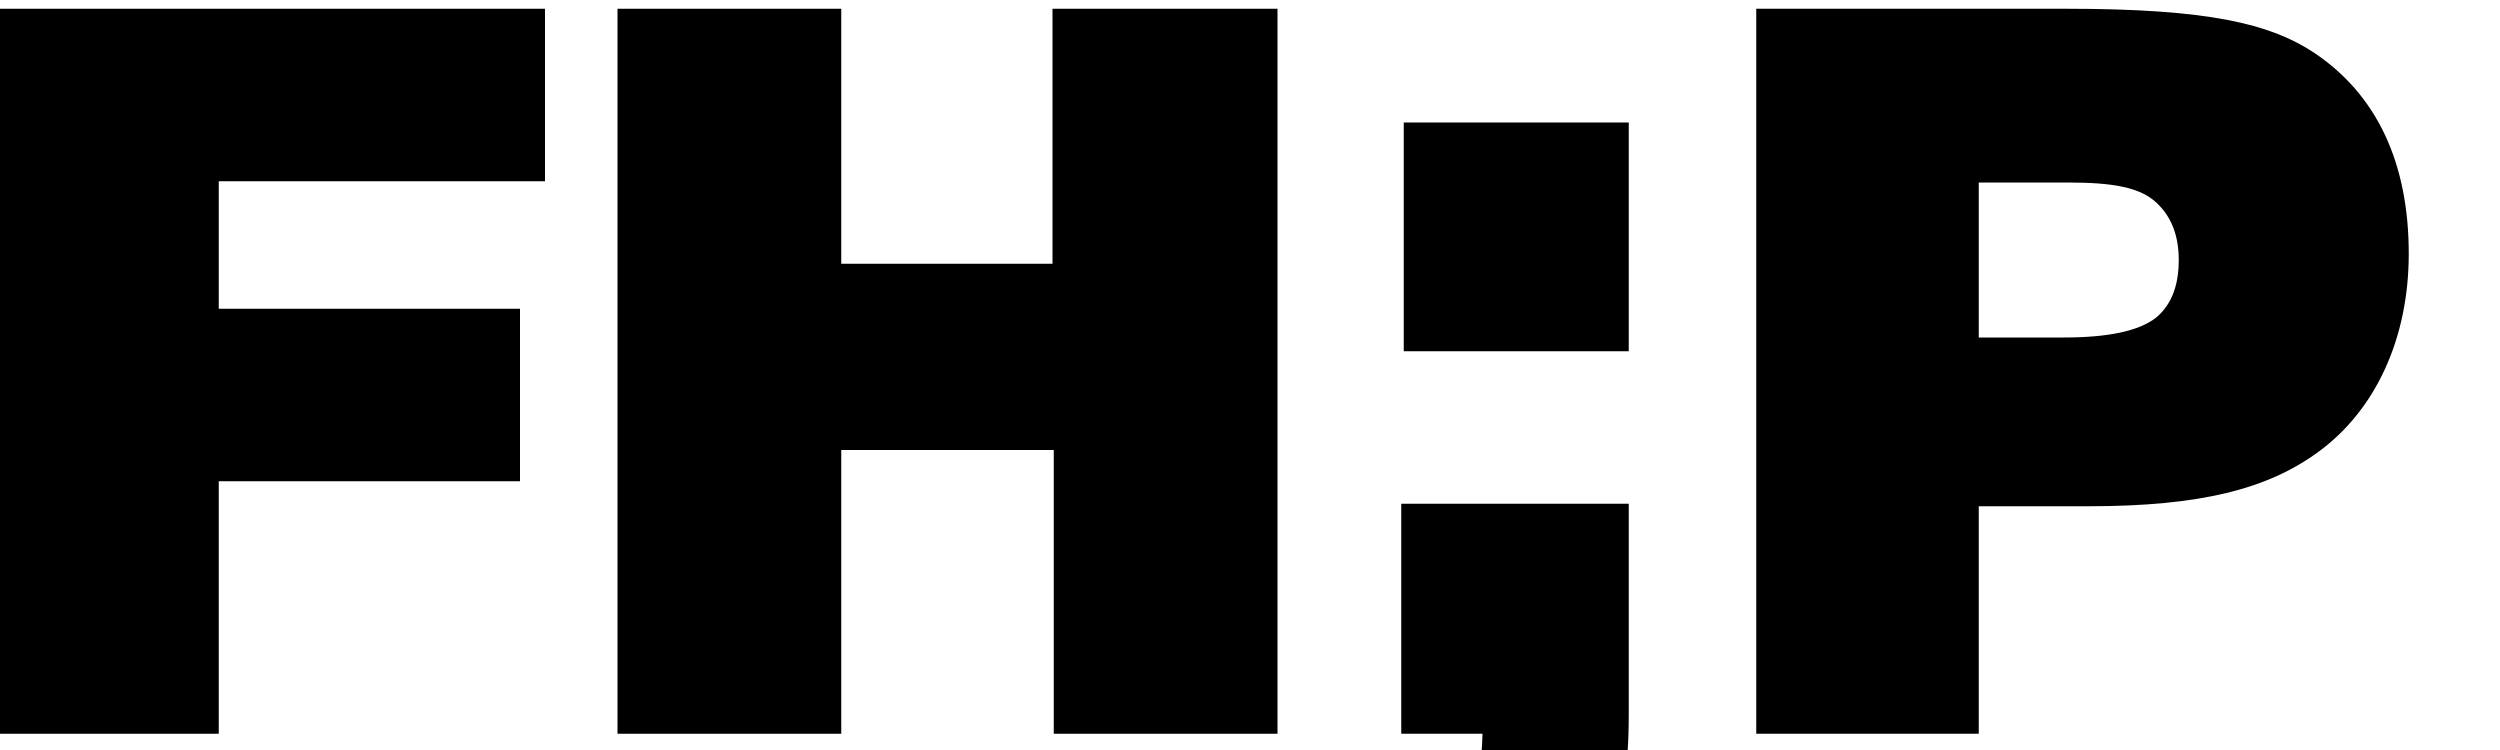
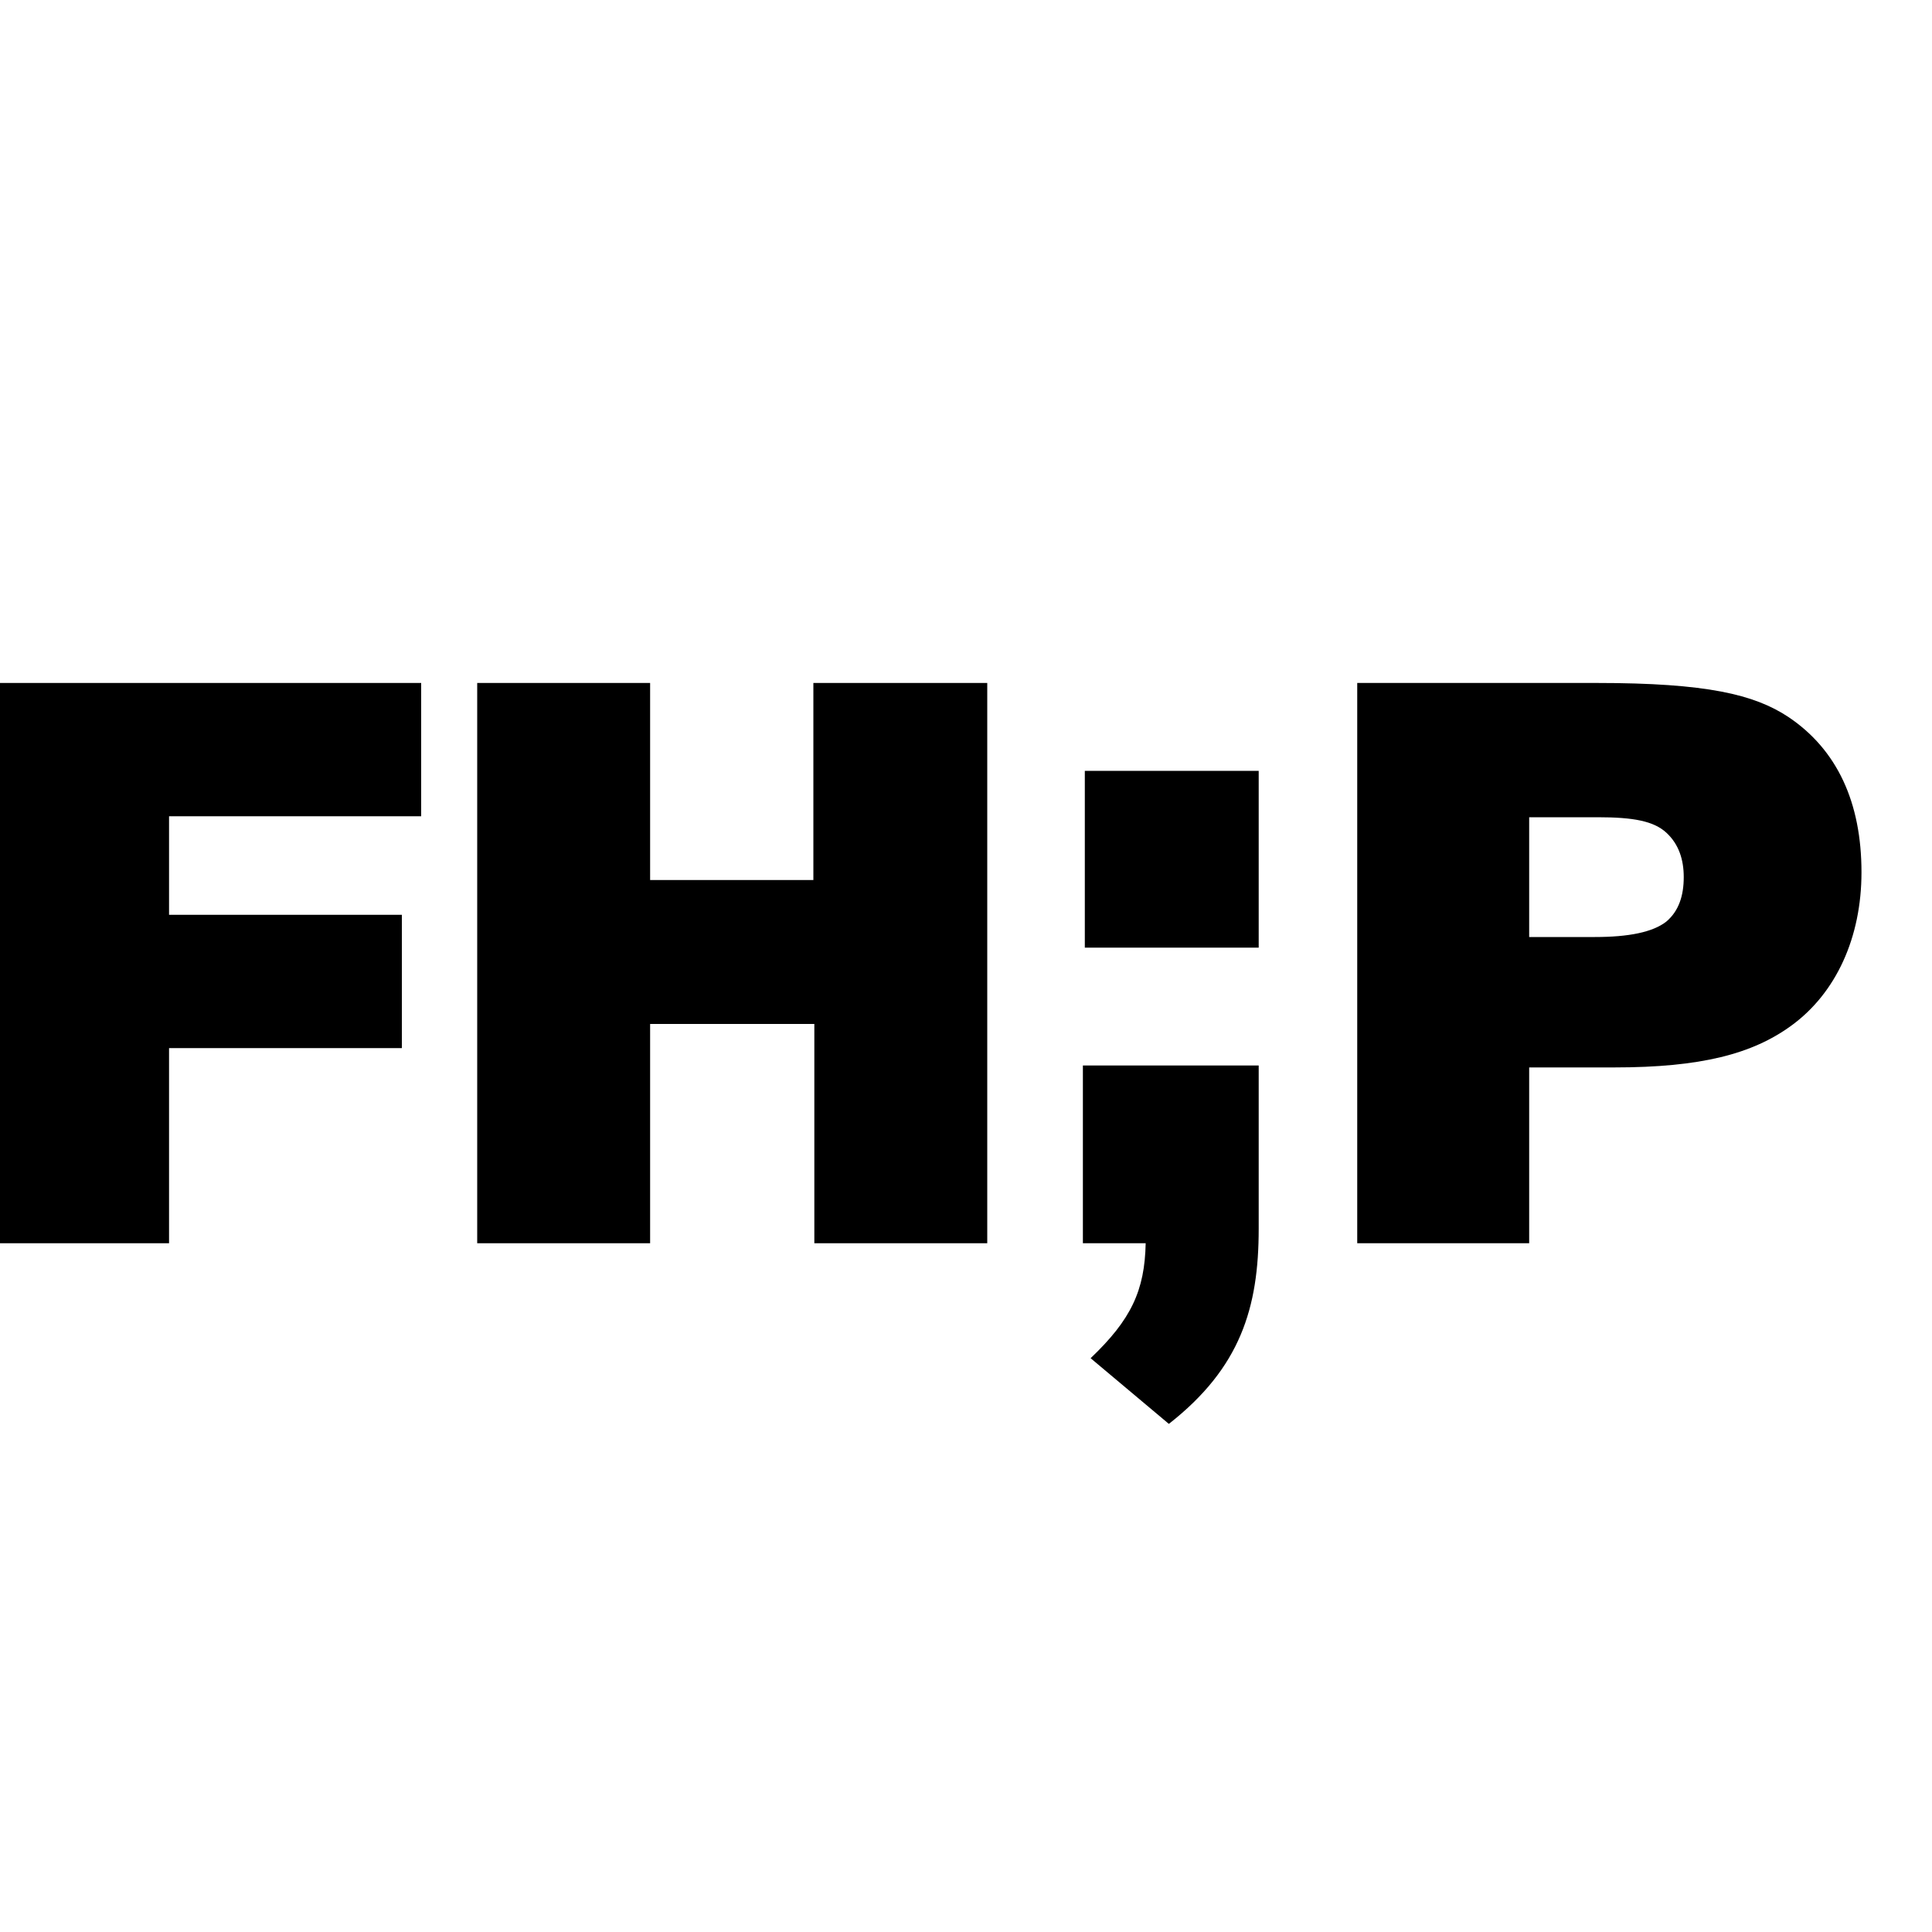
- <svg xmlns="http://www.w3.org/2000/svg" viewBox="0 0 200 60">
-   <g fill="#000000">
+ <svg xmlns="http://www.w3.org/2000/svg" viewBox="0 0 200 200">
+   <g fill="#000000" transform="translate(0,70)">
    <g>
      <path d="M130.3,57.2c0,8.2-1.9,14.4-9.3,20.2l-8.1-6.8c4.2-4,5.6-7,5.7-11.9l-6.5,0V40.3h18.2V57.2z" />
      <rect x="112.3" y="9.8" width="18" height="18.3" />
    </g>
    <polygon points="0,58.7 0,0.7 43.6,0.7 43.6,14.5 17.5,14.5 17.5,24.7 41.6,24.7 41.6,38.5 17.5,38.5 17.5,58.7" />
    <path d="M84.3,58.7V36H67.3v22.7H49.4v-58h17.9v20.4h16.9V0.7h18v58H84.3z" />
    <path d="M140.5,58.7v-58h24.8c11.4,0,16.3,1.2,19.8,3.5c5.1,3.4,7.6,8.9,7.6,16.1c0,6.7-2.6,12.5-7.3,15.9c-4,2.9-9.3,4.3-18.3,4.3h-8.8v18.2H140.5z M165.1,27c3.5,0,6-0.5,7.4-1.6c1.3-1.1,1.8-2.7,1.8-4.6c0-1.8-0.5-3.4-1.8-4.6c-1.3-1.2-3.4-1.6-7.1-1.6h-7.1V27H165.1z" />
  </g>
</svg>
